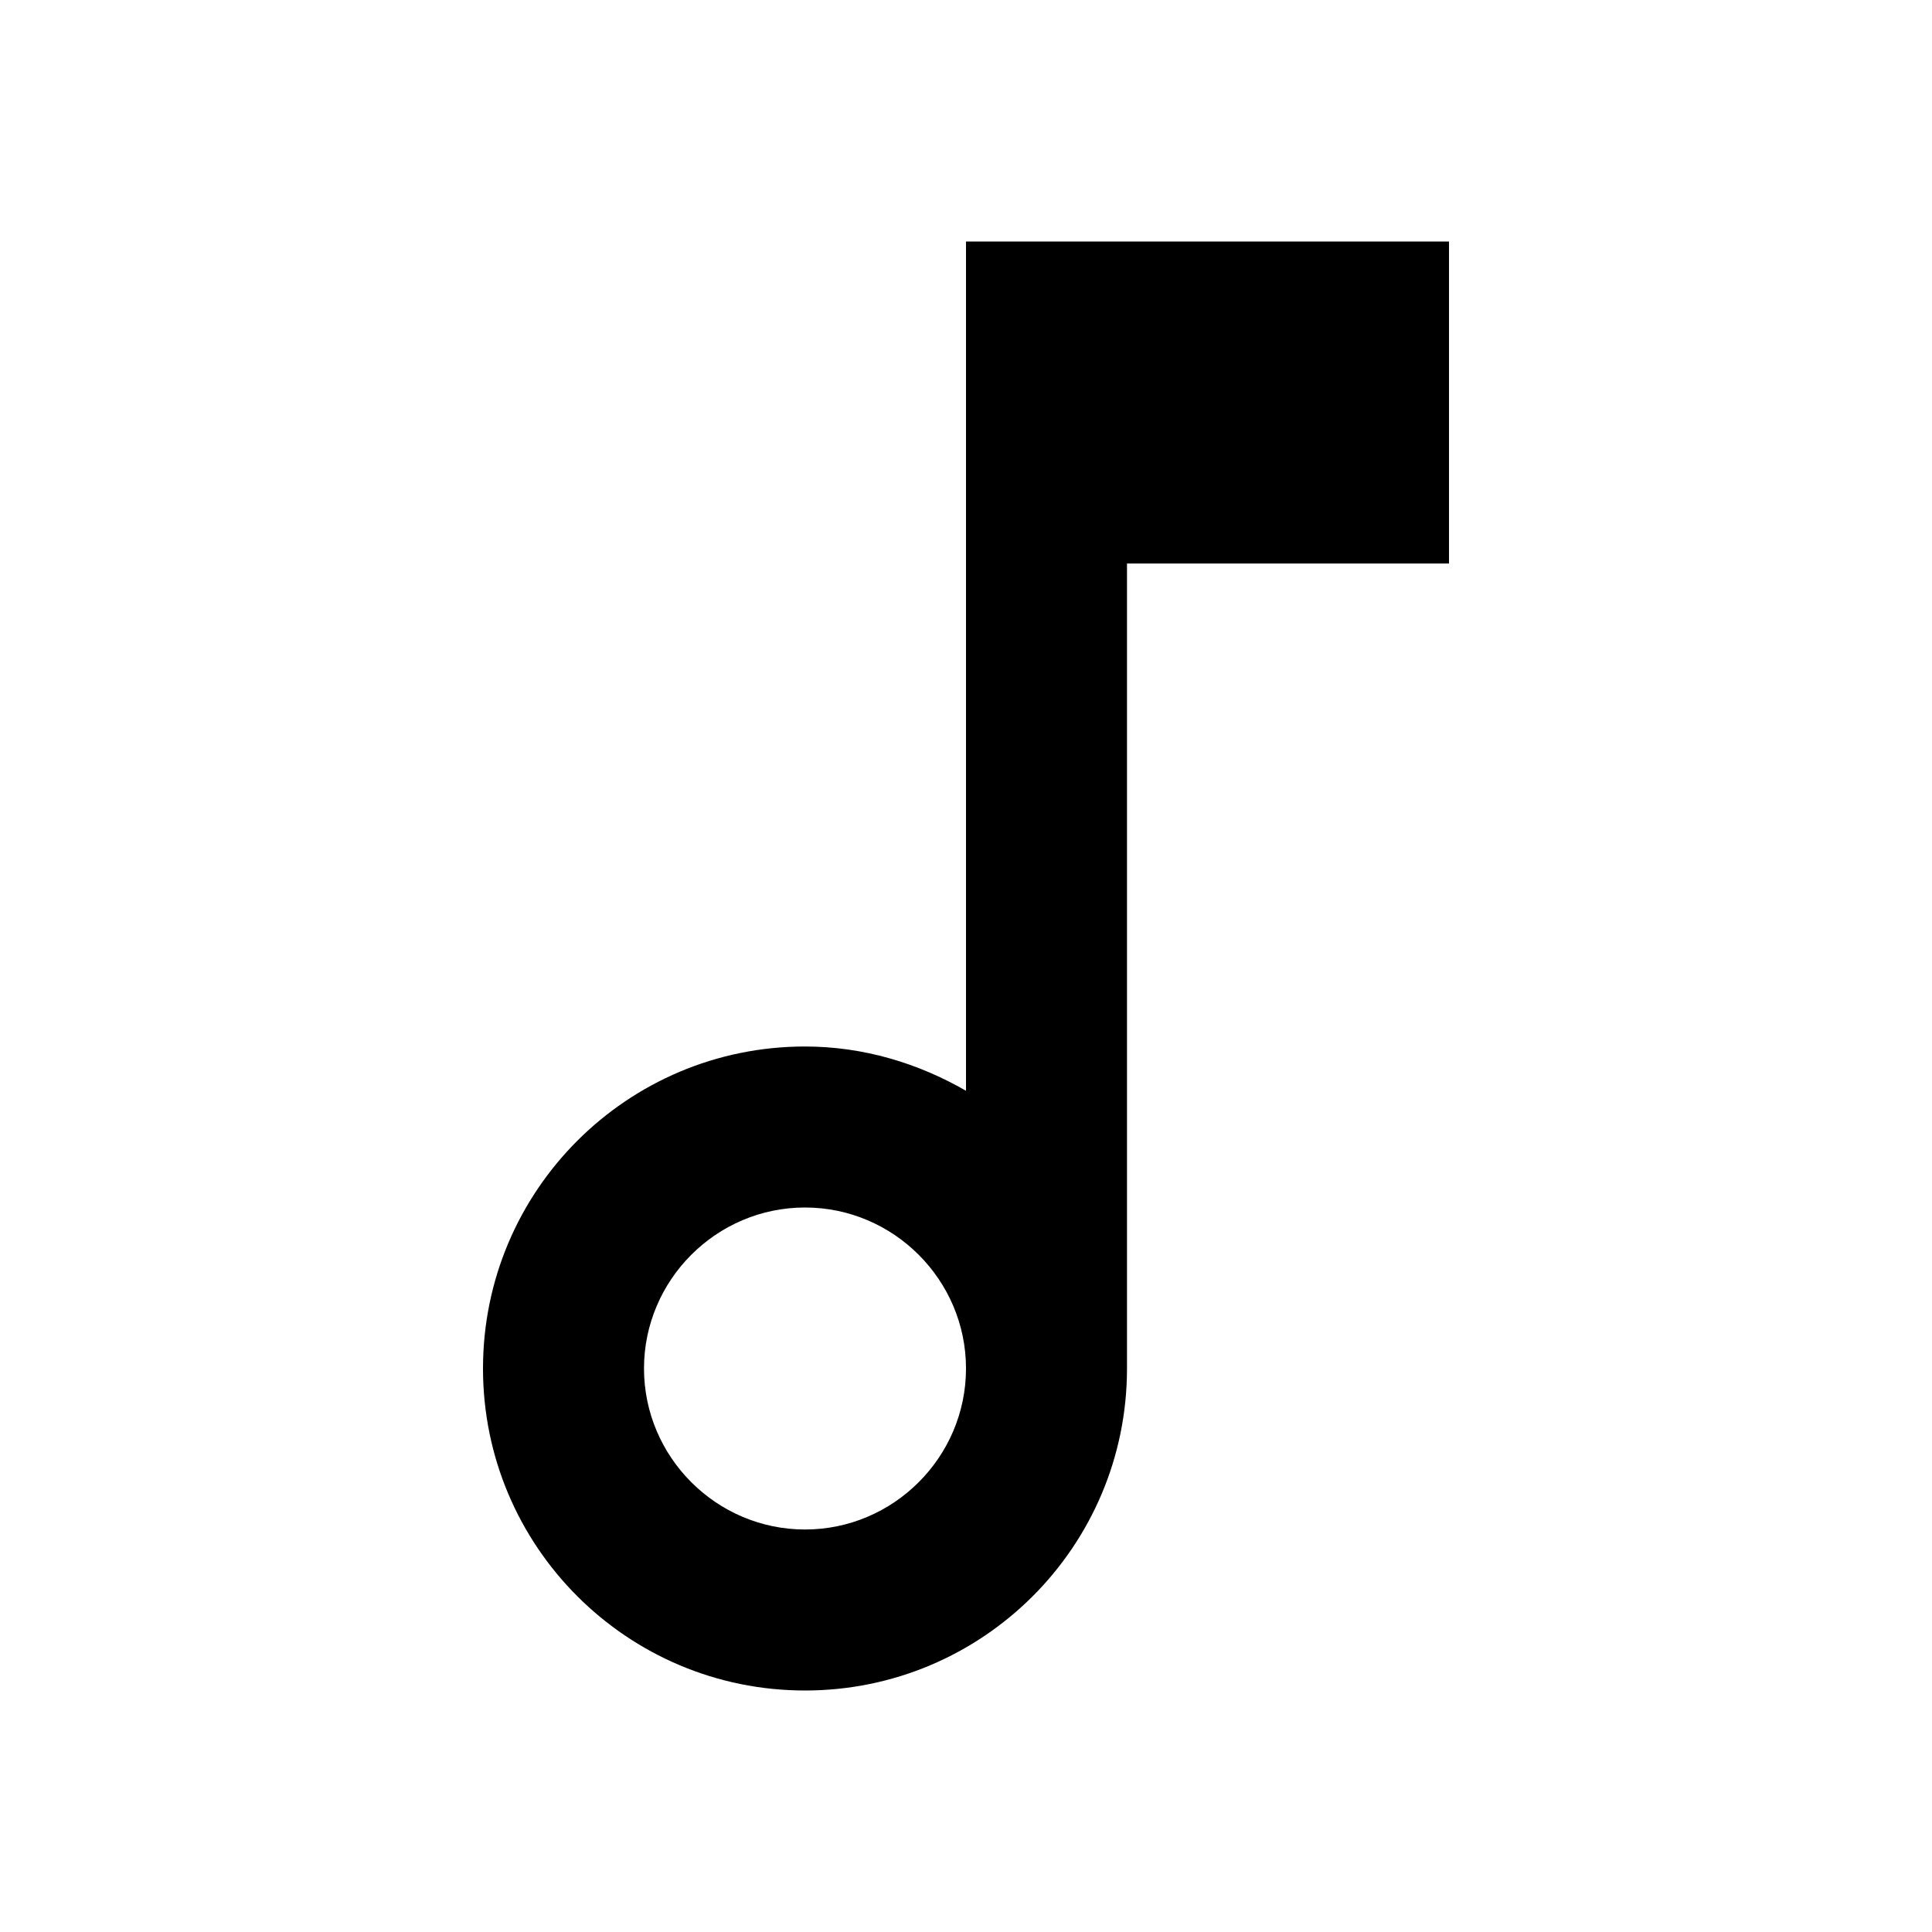
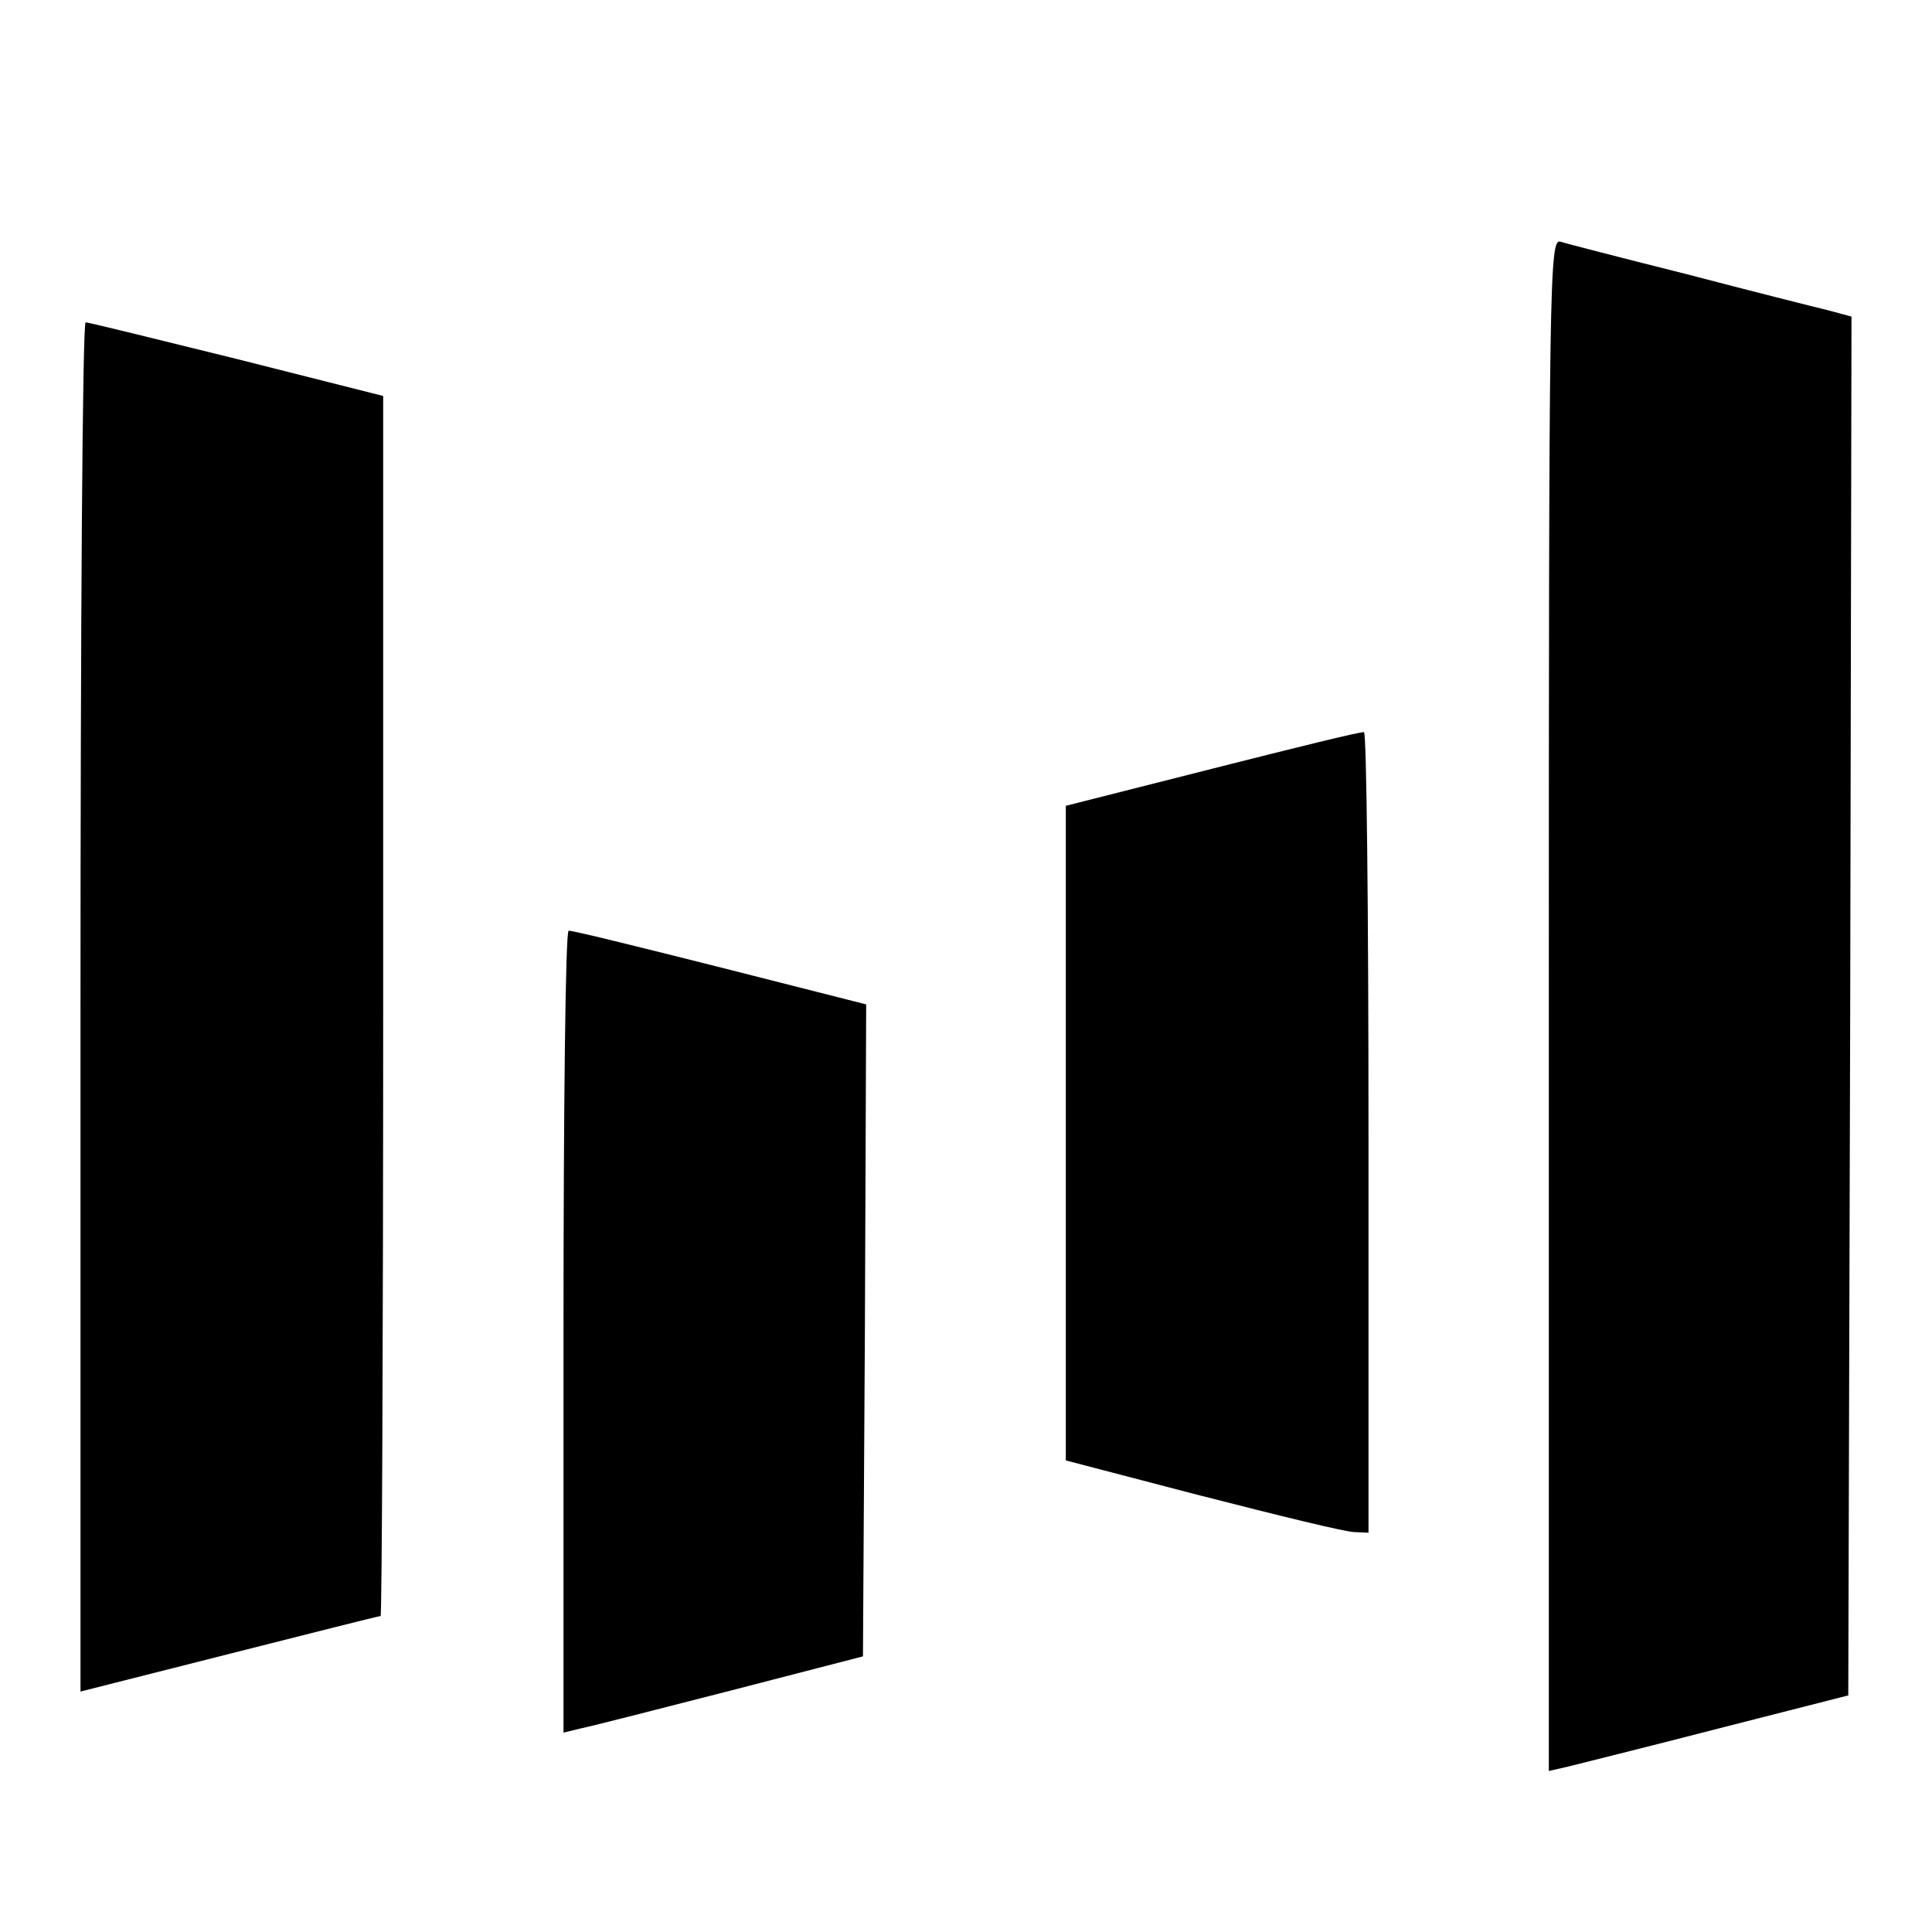
- <svg xmlns="http://www.w3.org/2000/svg" viewBox="0 0 24 24" fill="currentColor">
-   <path d="M12 3v10.55c-.59-.34-1.27-.55-2-.55-2.21 0-4 1.79-4 4s1.79 4 4 4 4-1.79 4-4V7h4V3h-6zM10 19c-1.1 0-2-.9-2-2s.9-2 2-2 2 .9 2 2-.9 2-2 2z" />
+ <svg xmlns="http://www.w3.org/2000/svg" fill="currentColor" fill-rule="evenodd" height="1em" style="flex:none;line-height:1" viewBox="0 0 24 24" width="1em">
+   <path d="M14.944 18.587l-1.704-.445V10.01l1.824-.462c1-.254 1.84-.461 1.88-.453.032 0 .056 2.235.056 4.972v4.973l-.176-.008c-.104 0-.952-.207-1.88-.446z" />
+   <path d="M7 16.542c0-2.736.024-4.98.064-4.98.032-.008.872.2 1.88.454l1.816.461-.016 4.05-.024 4.049-1.632.422c-.896.23-1.736.445-1.856.469L7 21.523v-4.98z" />
+   <path d="M19.24 12.477c0-9.03.008-9.515.144-9.475.072.024.784.207 1.576.406.792.207 1.576.405 1.744.445l.296.08-.016 8.56-.024 8.568-1.624.414c-.888.23-1.728.437-1.856.47l-.24.055v-9.523z" />
+   <path d="M1 12.509c0-4.678.024-8.505.064-8.505.032 0 .872.207 1.872.454l1.824.461v7.582c0 4.16-.016 7.574-.032 7.574-.024 0-.872.215-1.88.47L1 21.013v-8.505z" />
</svg>
